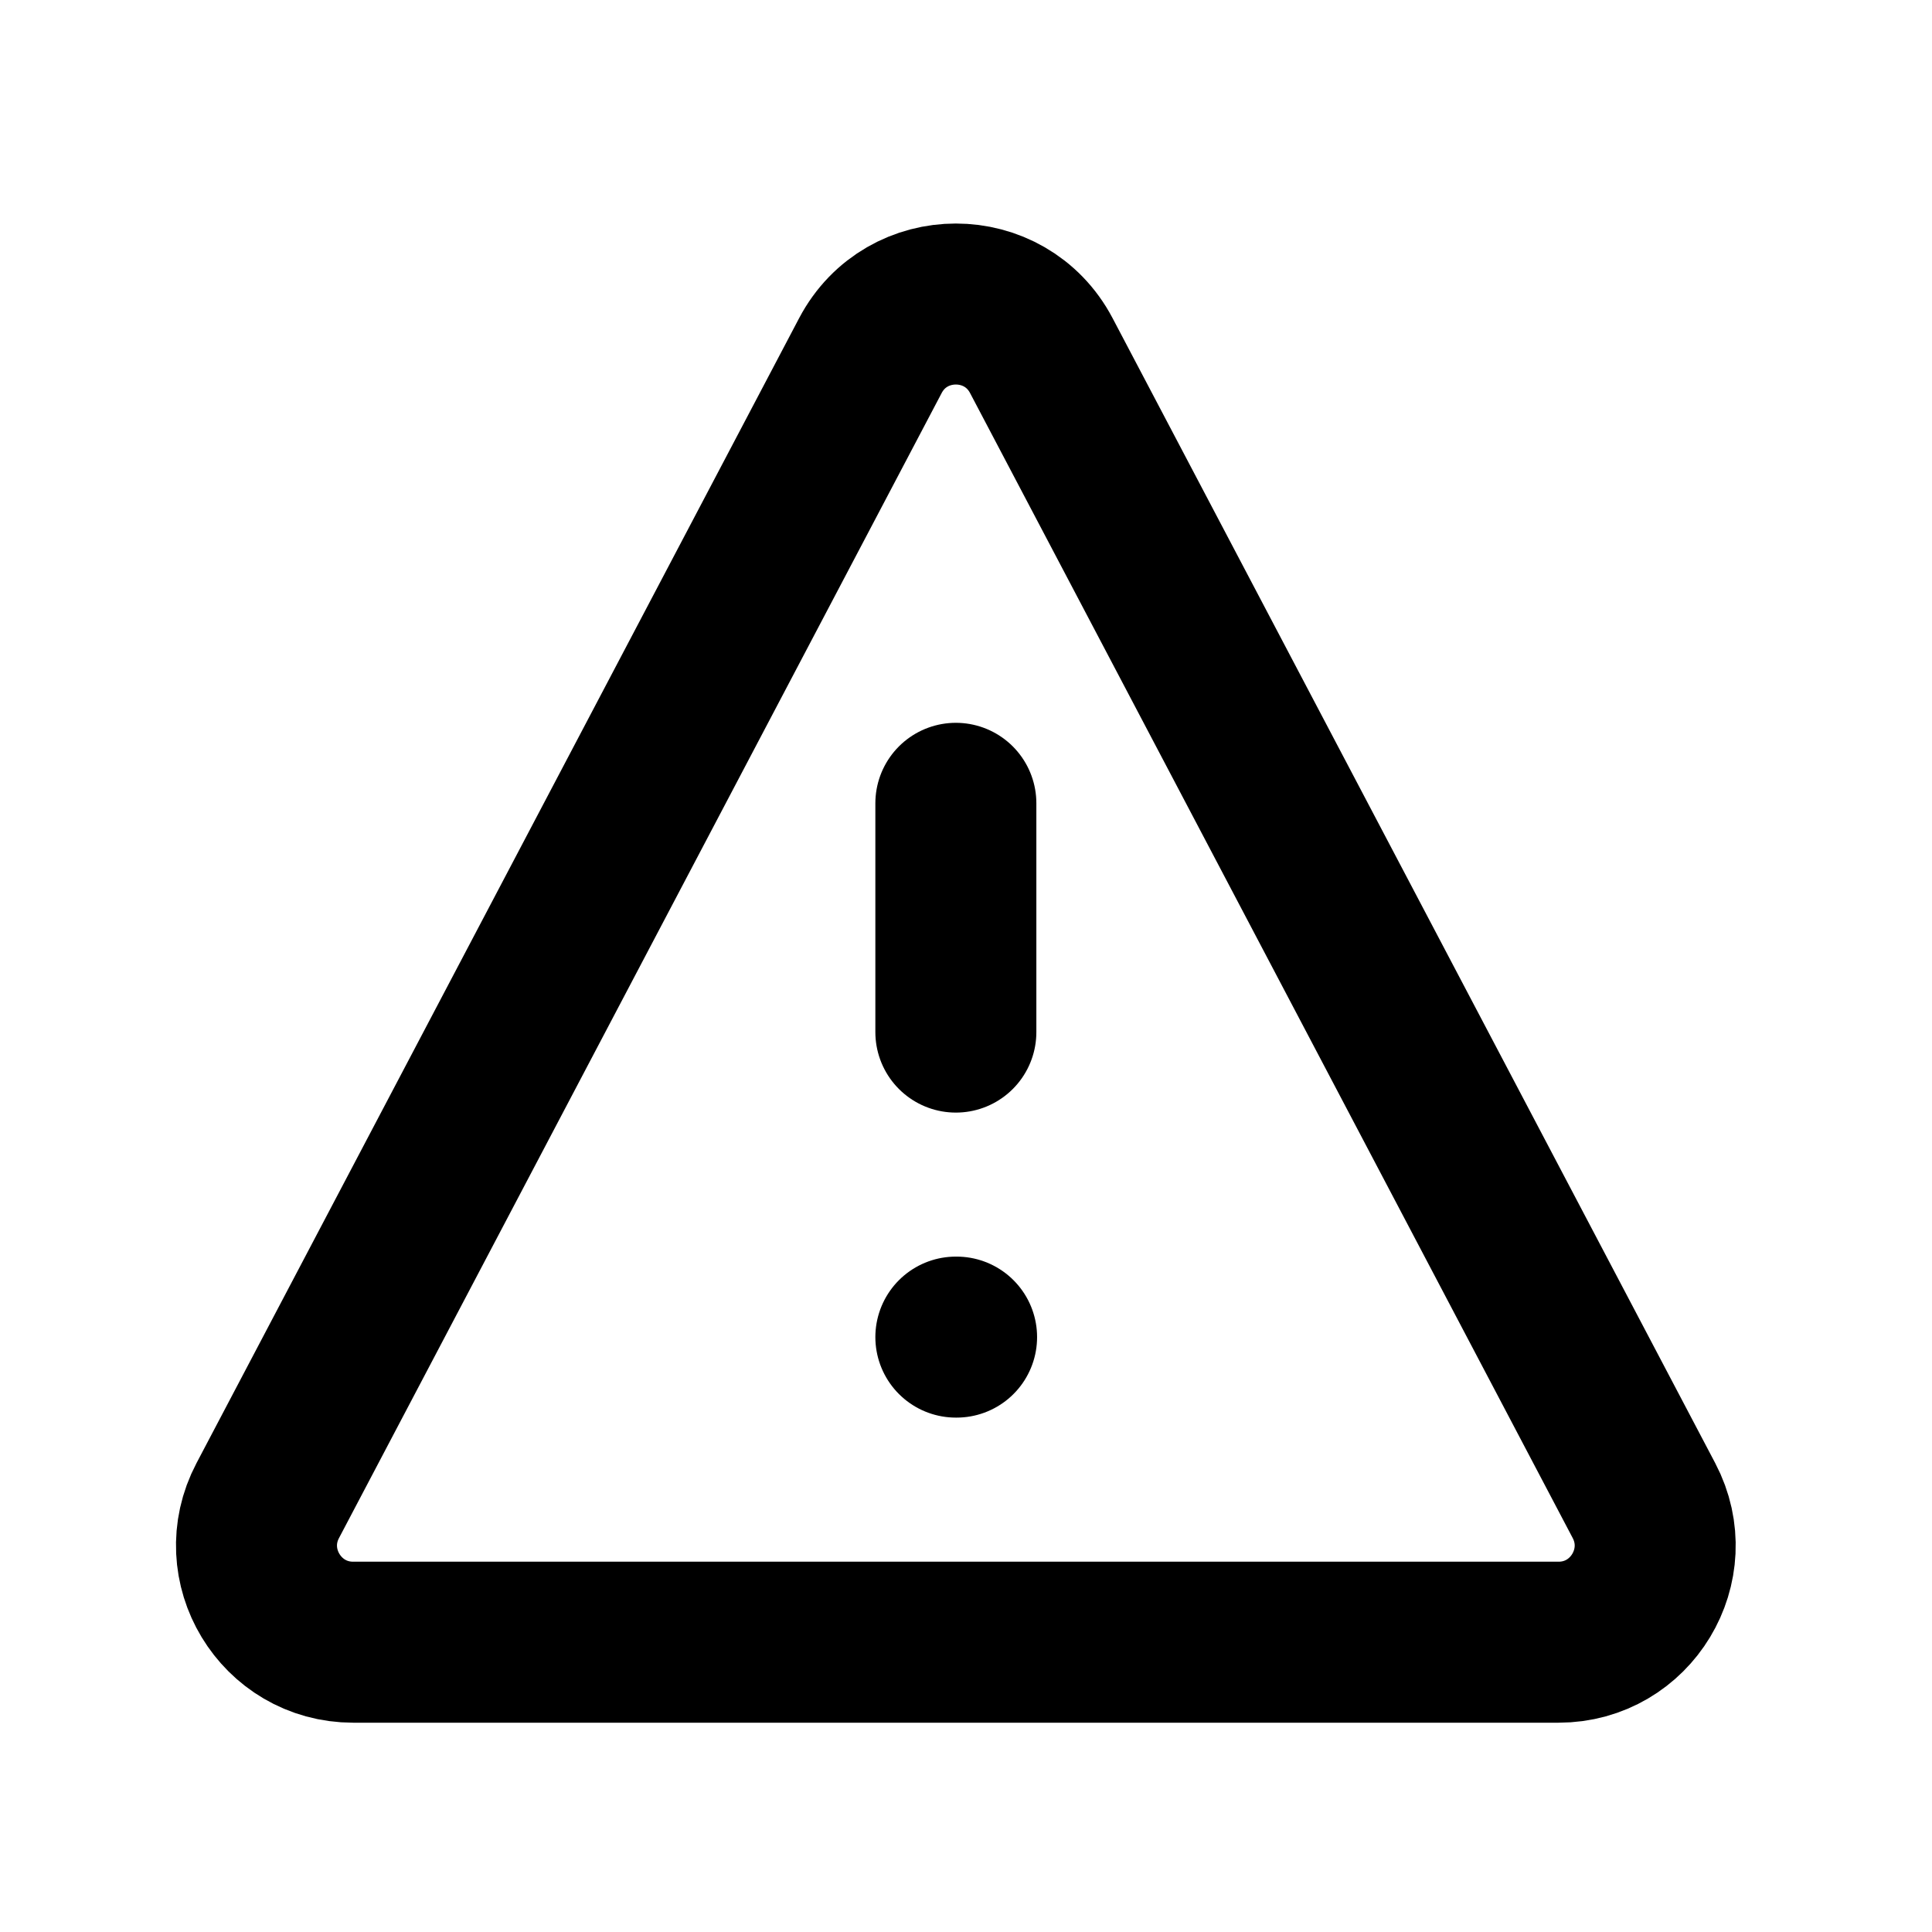
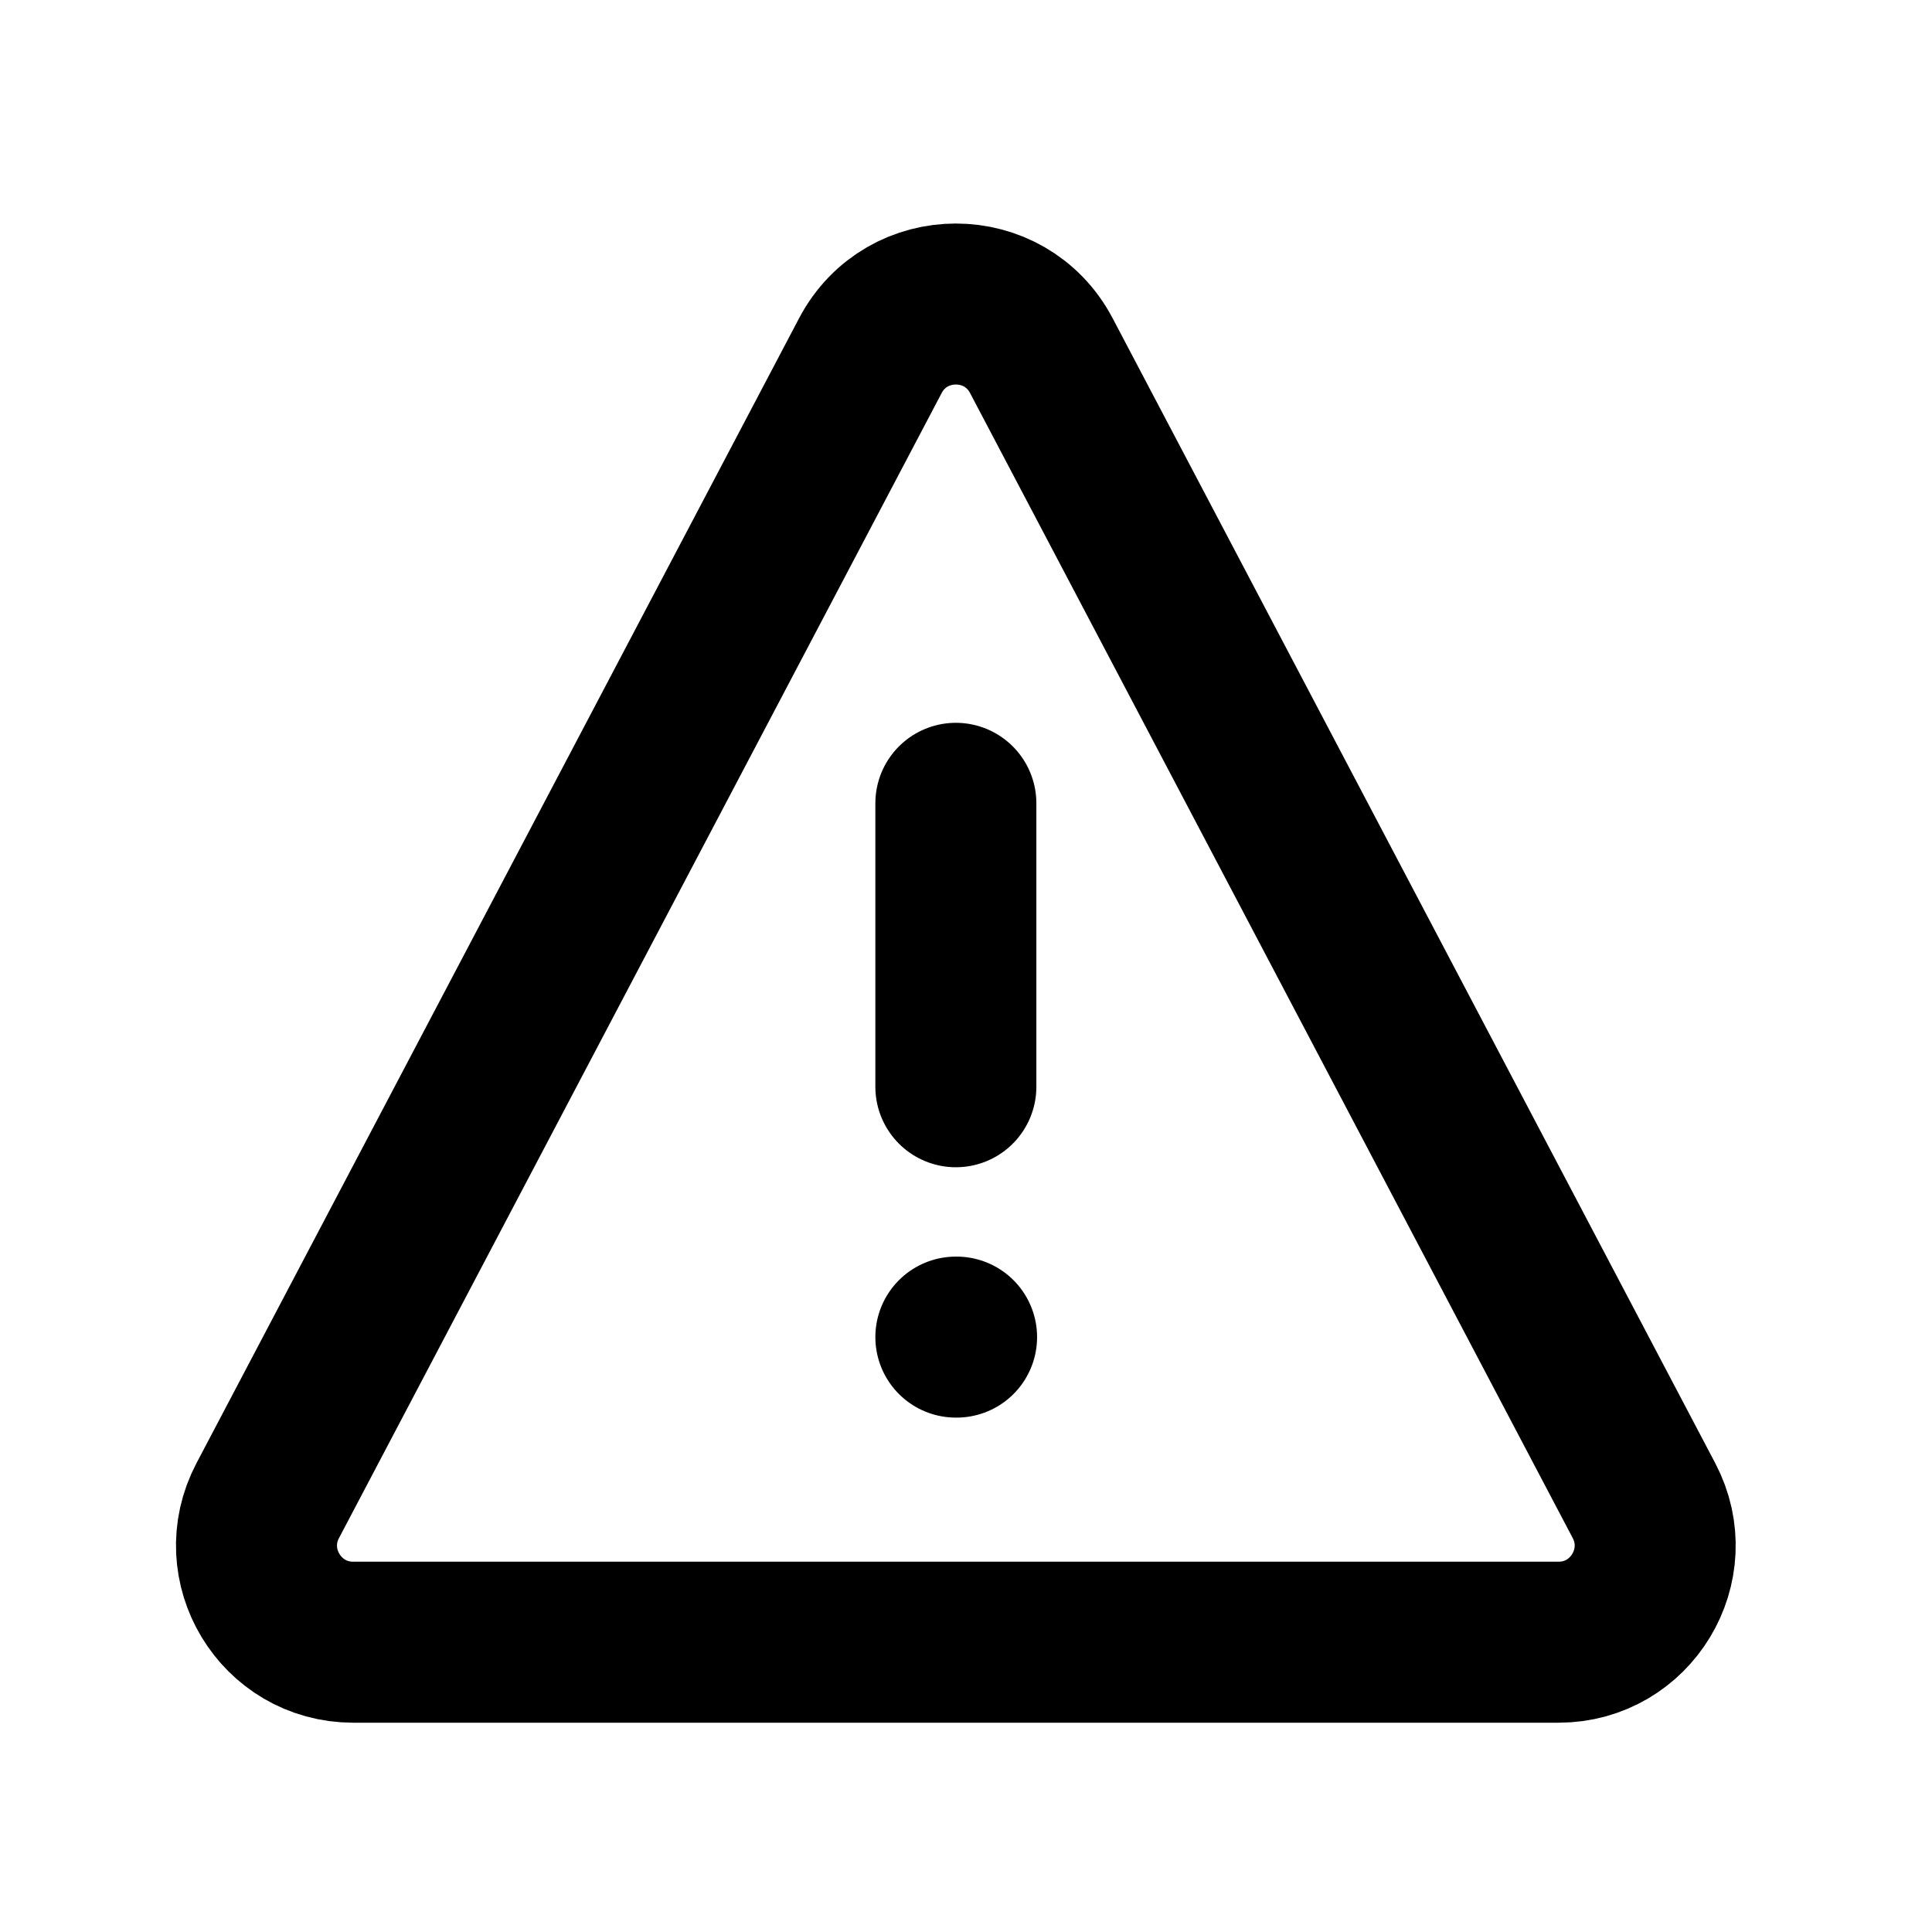
<svg xmlns="http://www.w3.org/2000/svg" width="24" height="24" viewBox="0 0 24 24" fill="none">
  <g class="oi-warning-triangle">
-     <path class="oi-line" d="M11.874 12.821L11.874 9.979" stroke="black" stroke-width="2" stroke-linecap="round" stroke-linejoin="round" />
+     <path class="oi-line" d="M11.874 13.5L11.874 9.979" stroke="black" stroke-width="2" stroke-linecap="round" stroke-linejoin="round" />
    <path class="oi-triangle" d="M10.812 4.418C11.262 3.563 12.486 3.563 12.936 4.418L20.422 18.641C20.842 19.44 20.263 20.4 19.36 20.4H4.388C3.485 20.4 2.905 19.44 3.326 18.641L10.812 4.418Z" stroke="black" stroke-width="2" stroke-miterlimit="10" stroke-linecap="round" stroke-linejoin="round" />
    <path class="oi-mini-dot" d="M11.874 16.61H11.883" stroke="black" stroke-width="2" stroke-linecap="round" />
  </g>
</svg>
